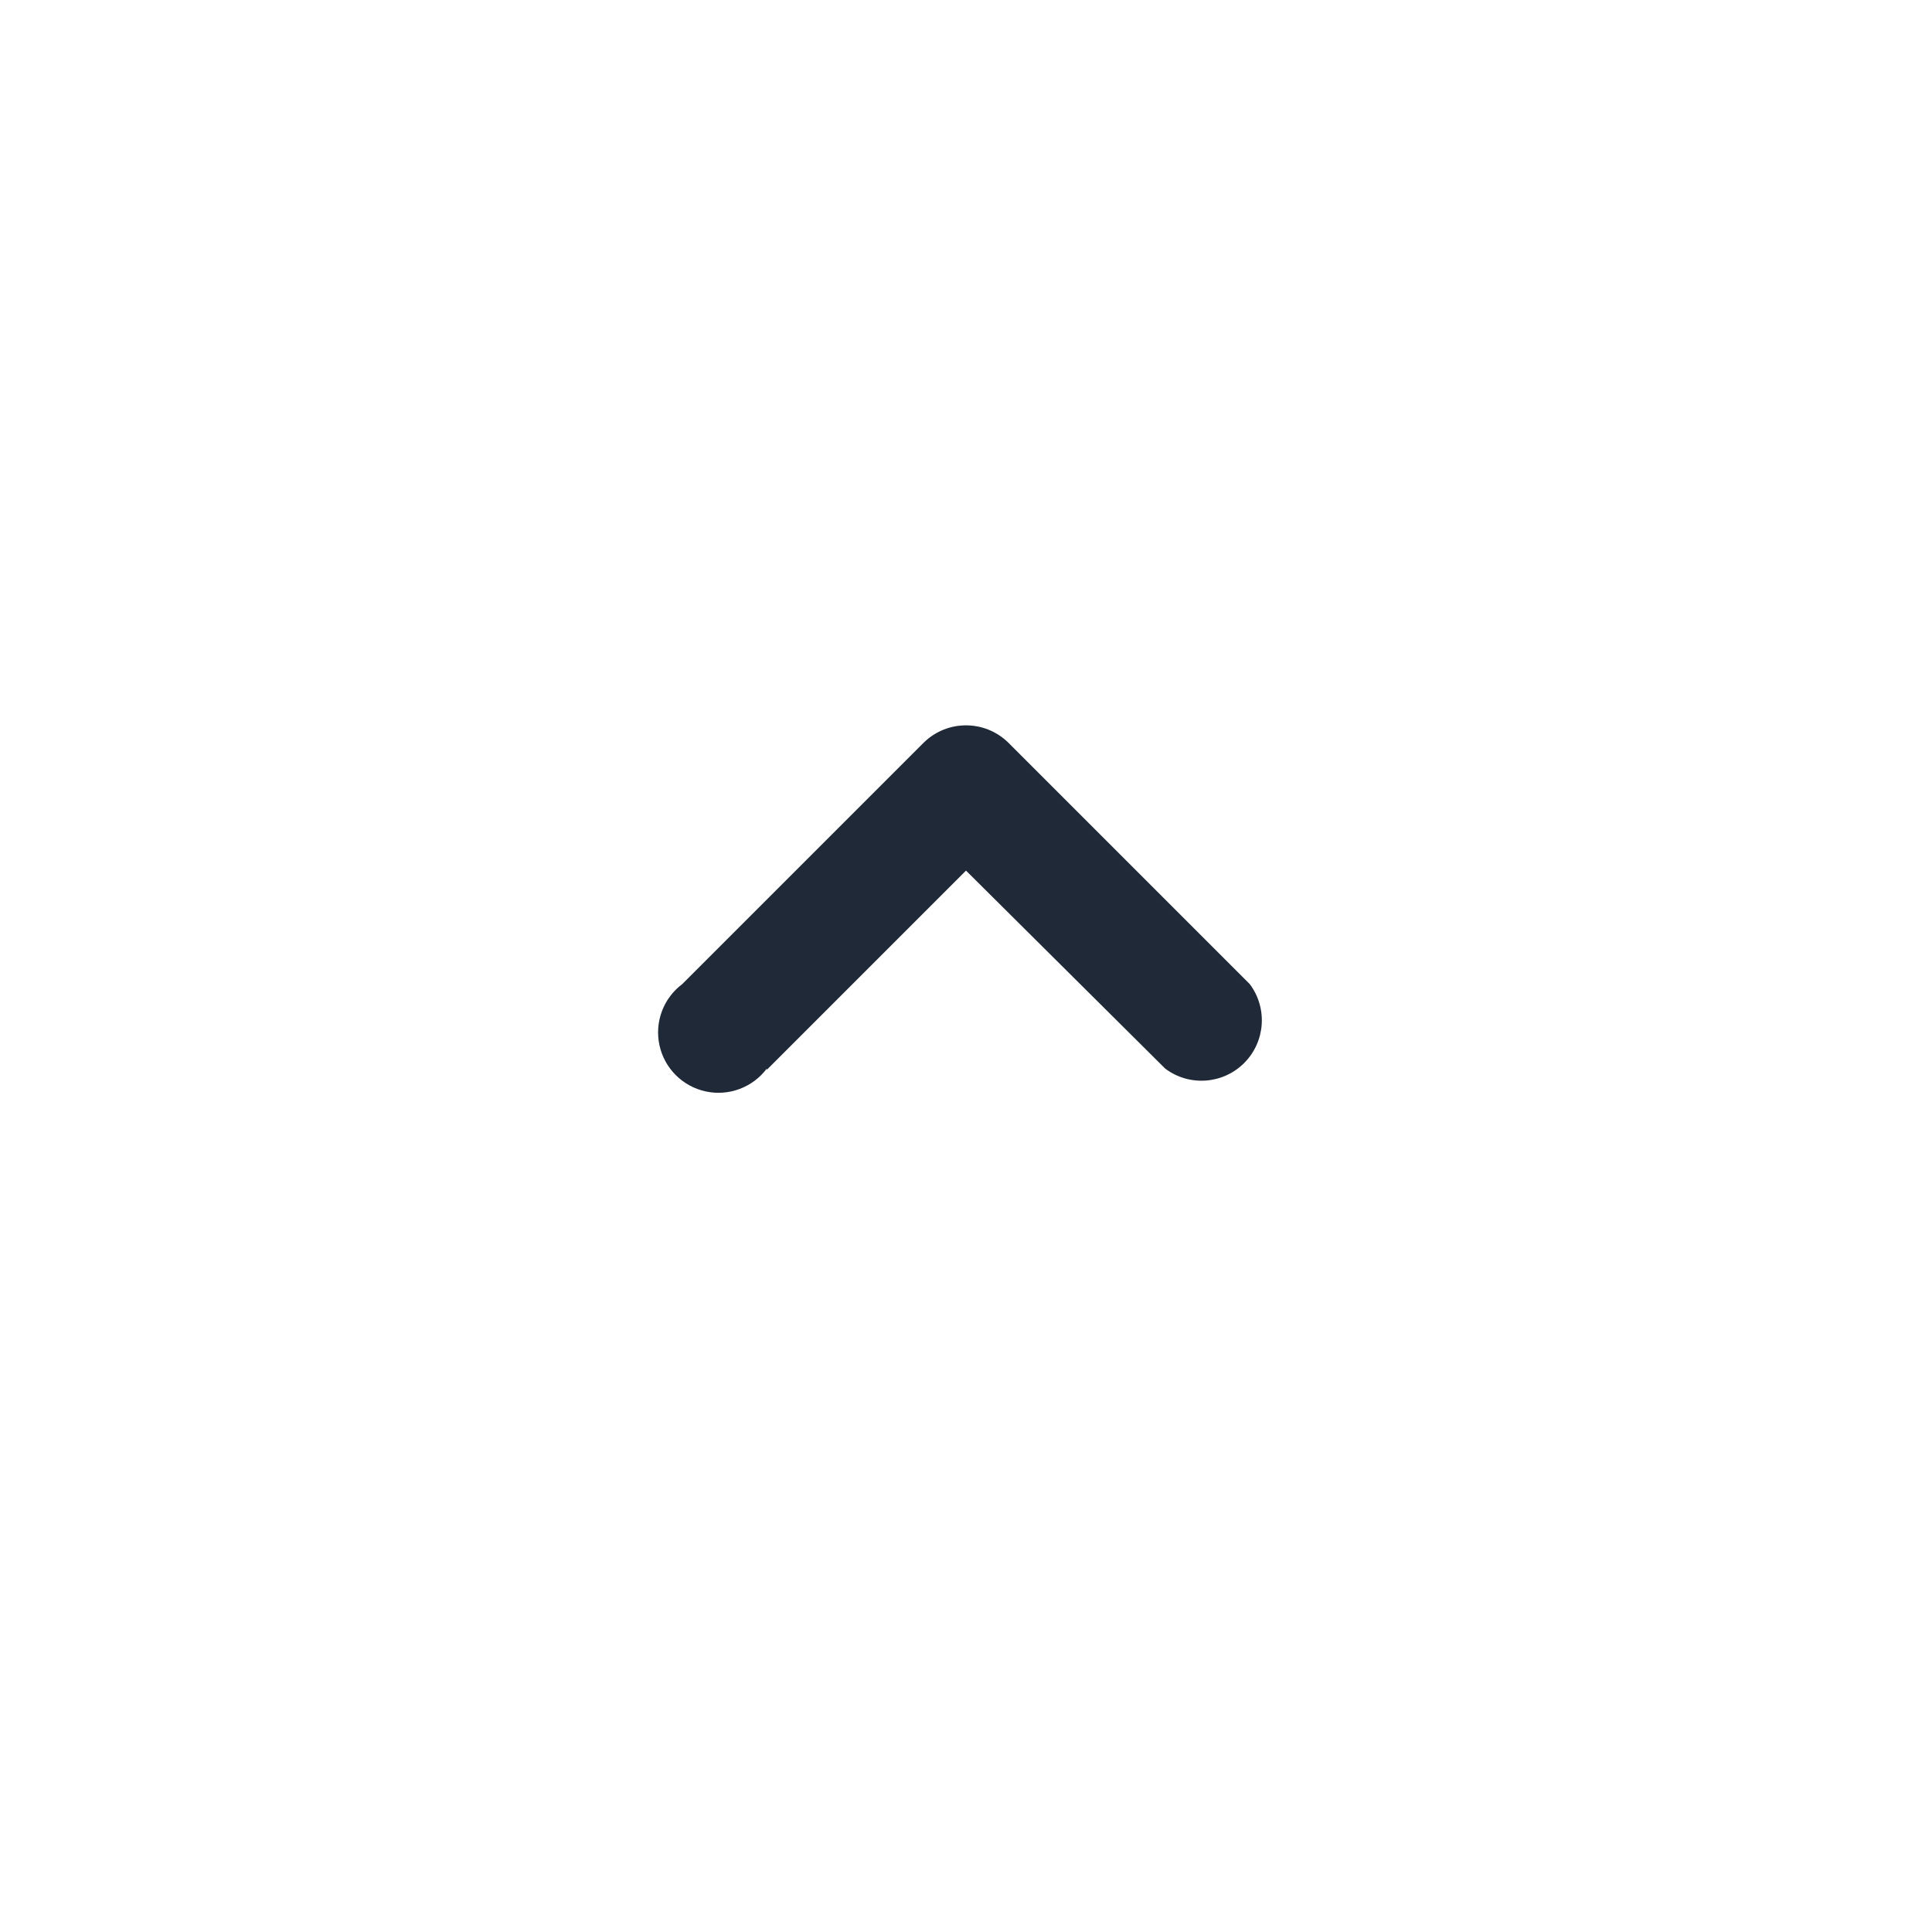
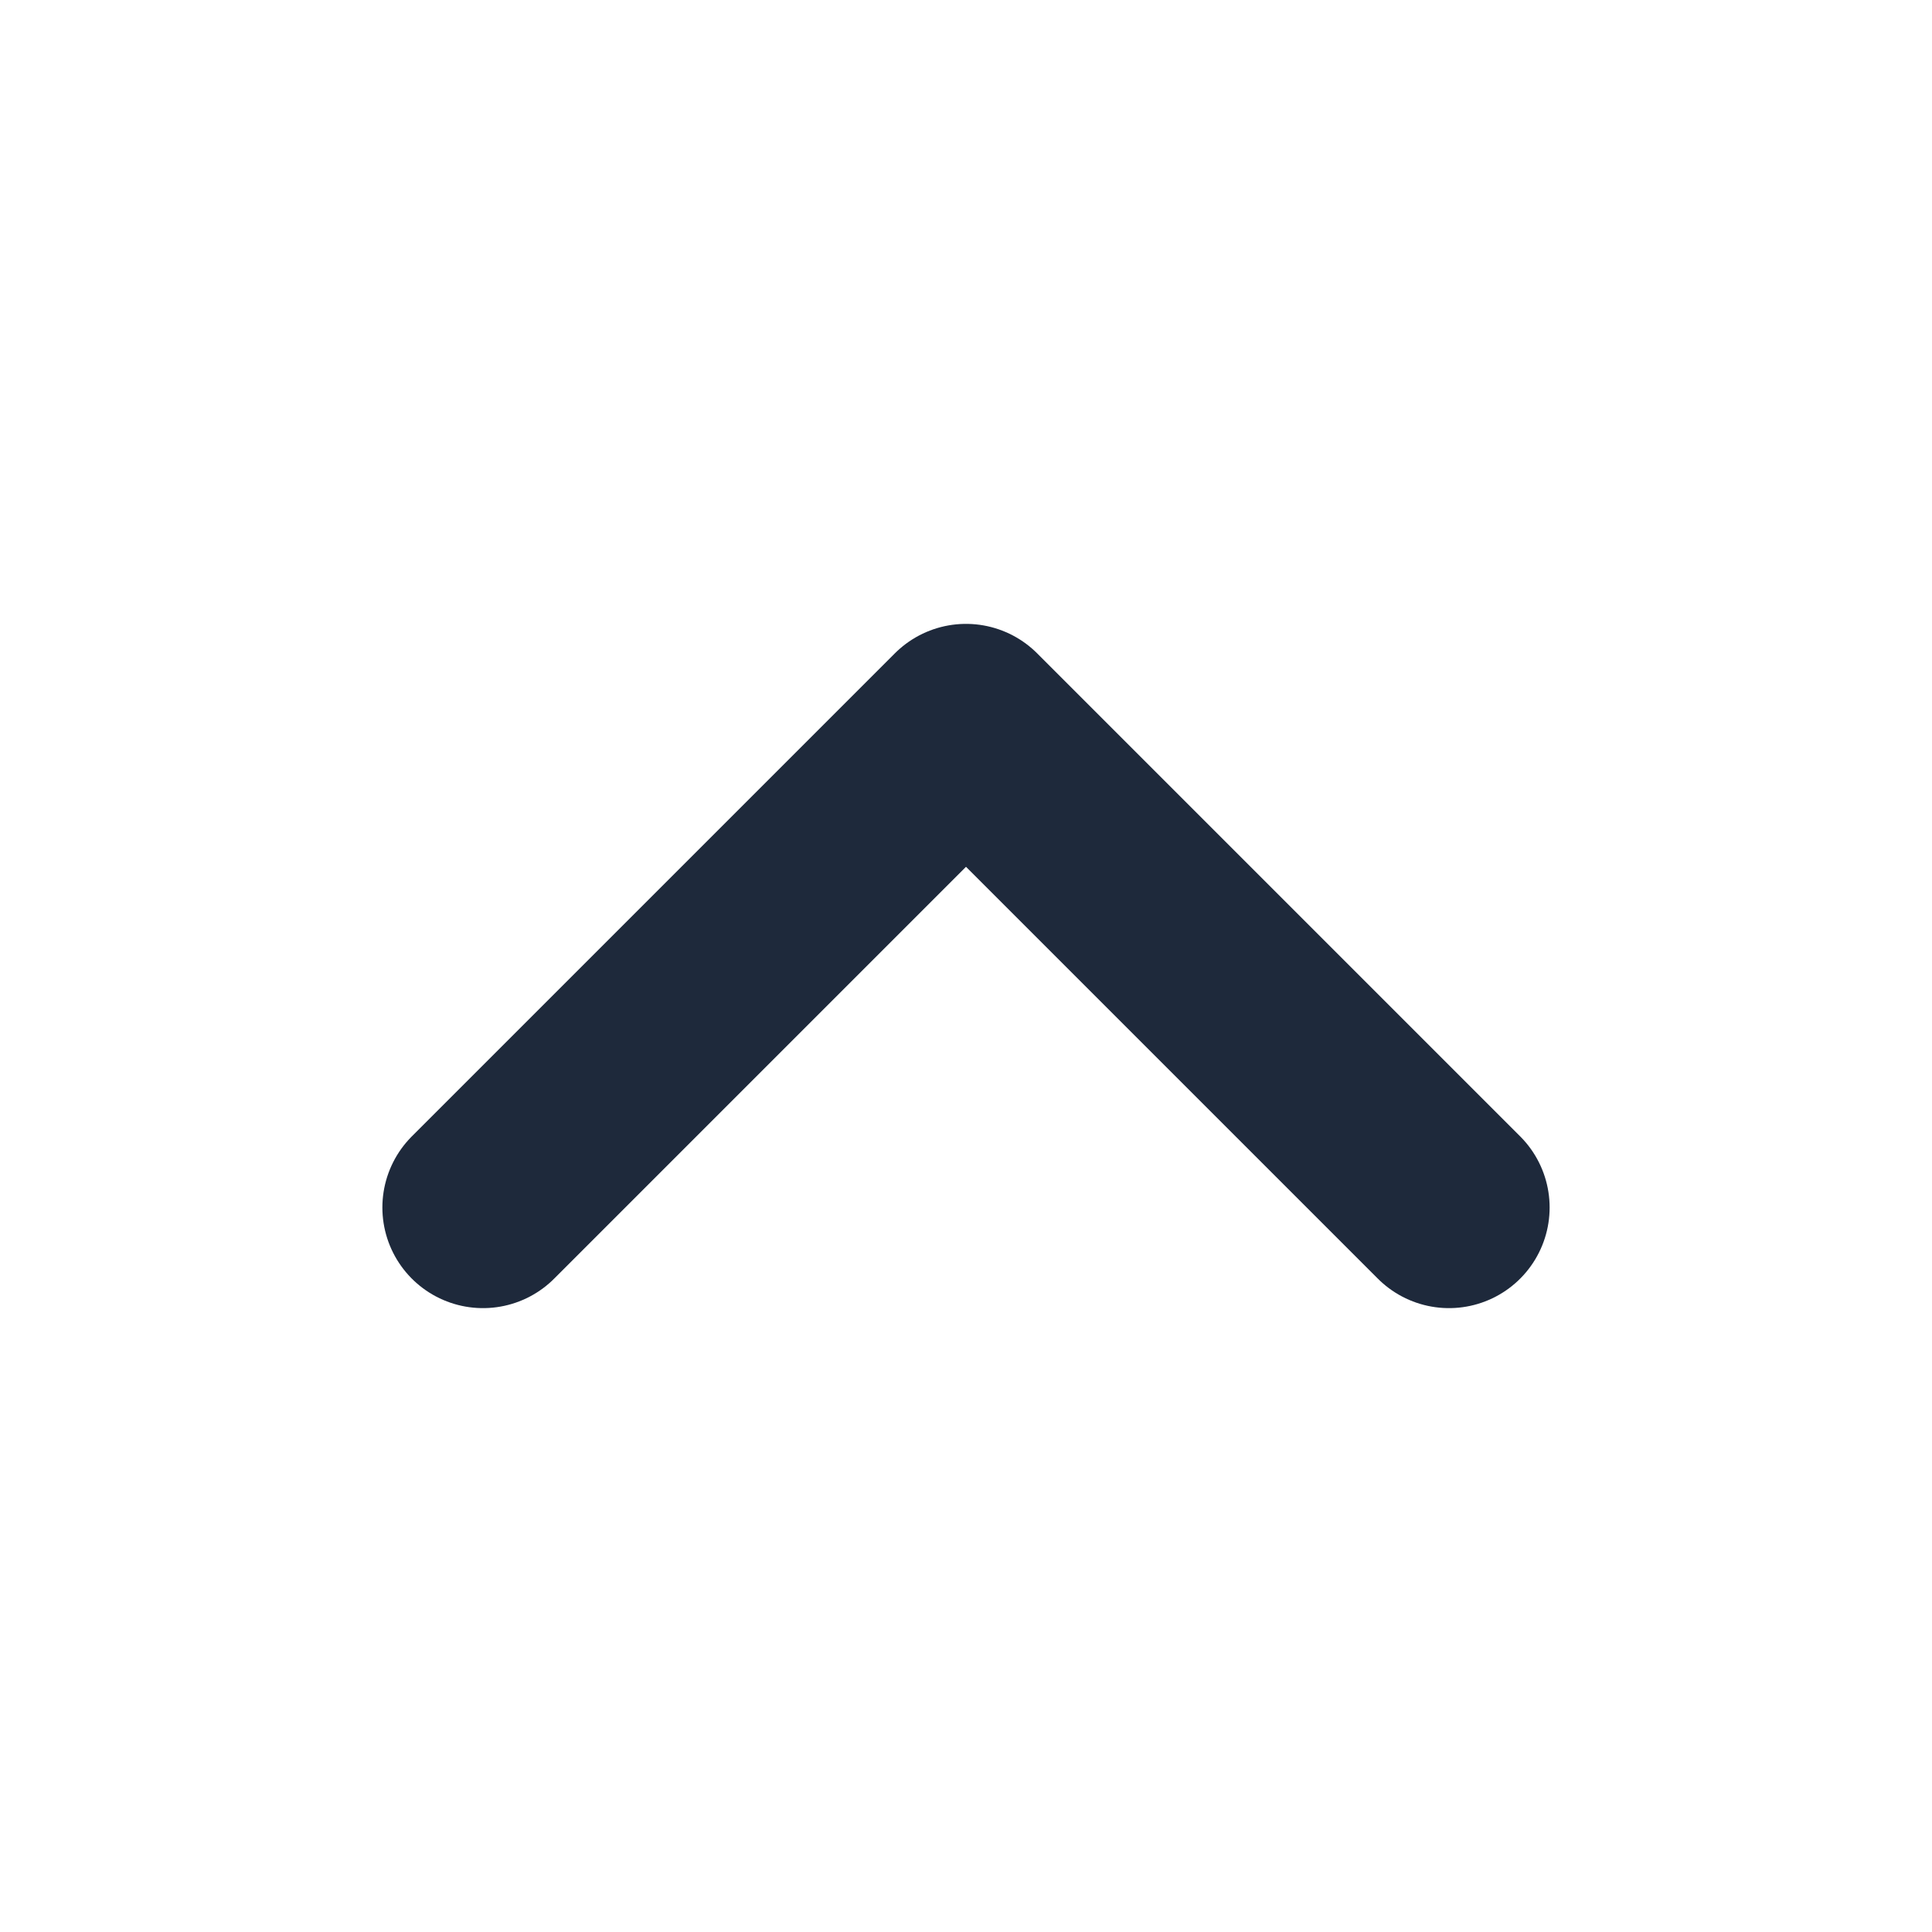
- <svg xmlns="http://www.w3.org/2000/svg" viewBox="-4 -4 32 32" class="icon-cheveron-up">
-   <path style="fill: rgb(31, 41, 55);" d="M8.7 13.7a1 1 0 1 1-1.4-1.4l4-4a1 1 0 0 1 1.4 0l4 4a1 1 0 0 1-1.4 1.4L12 10.42l-3.3 3.3z" />
+ <svg xmlns="http://www.w3.org/2000/svg" class="icon icon-tabler icon-tabler-chevron-up" width="24" height="24" viewBox="0 0 24 24" stroke-width="2.5" style="stroke: #1e293b" fill="none" stroke-linecap="round" stroke-linejoin="round">
+   <path d="M6 15l6 -6l6 6" />
</svg>
